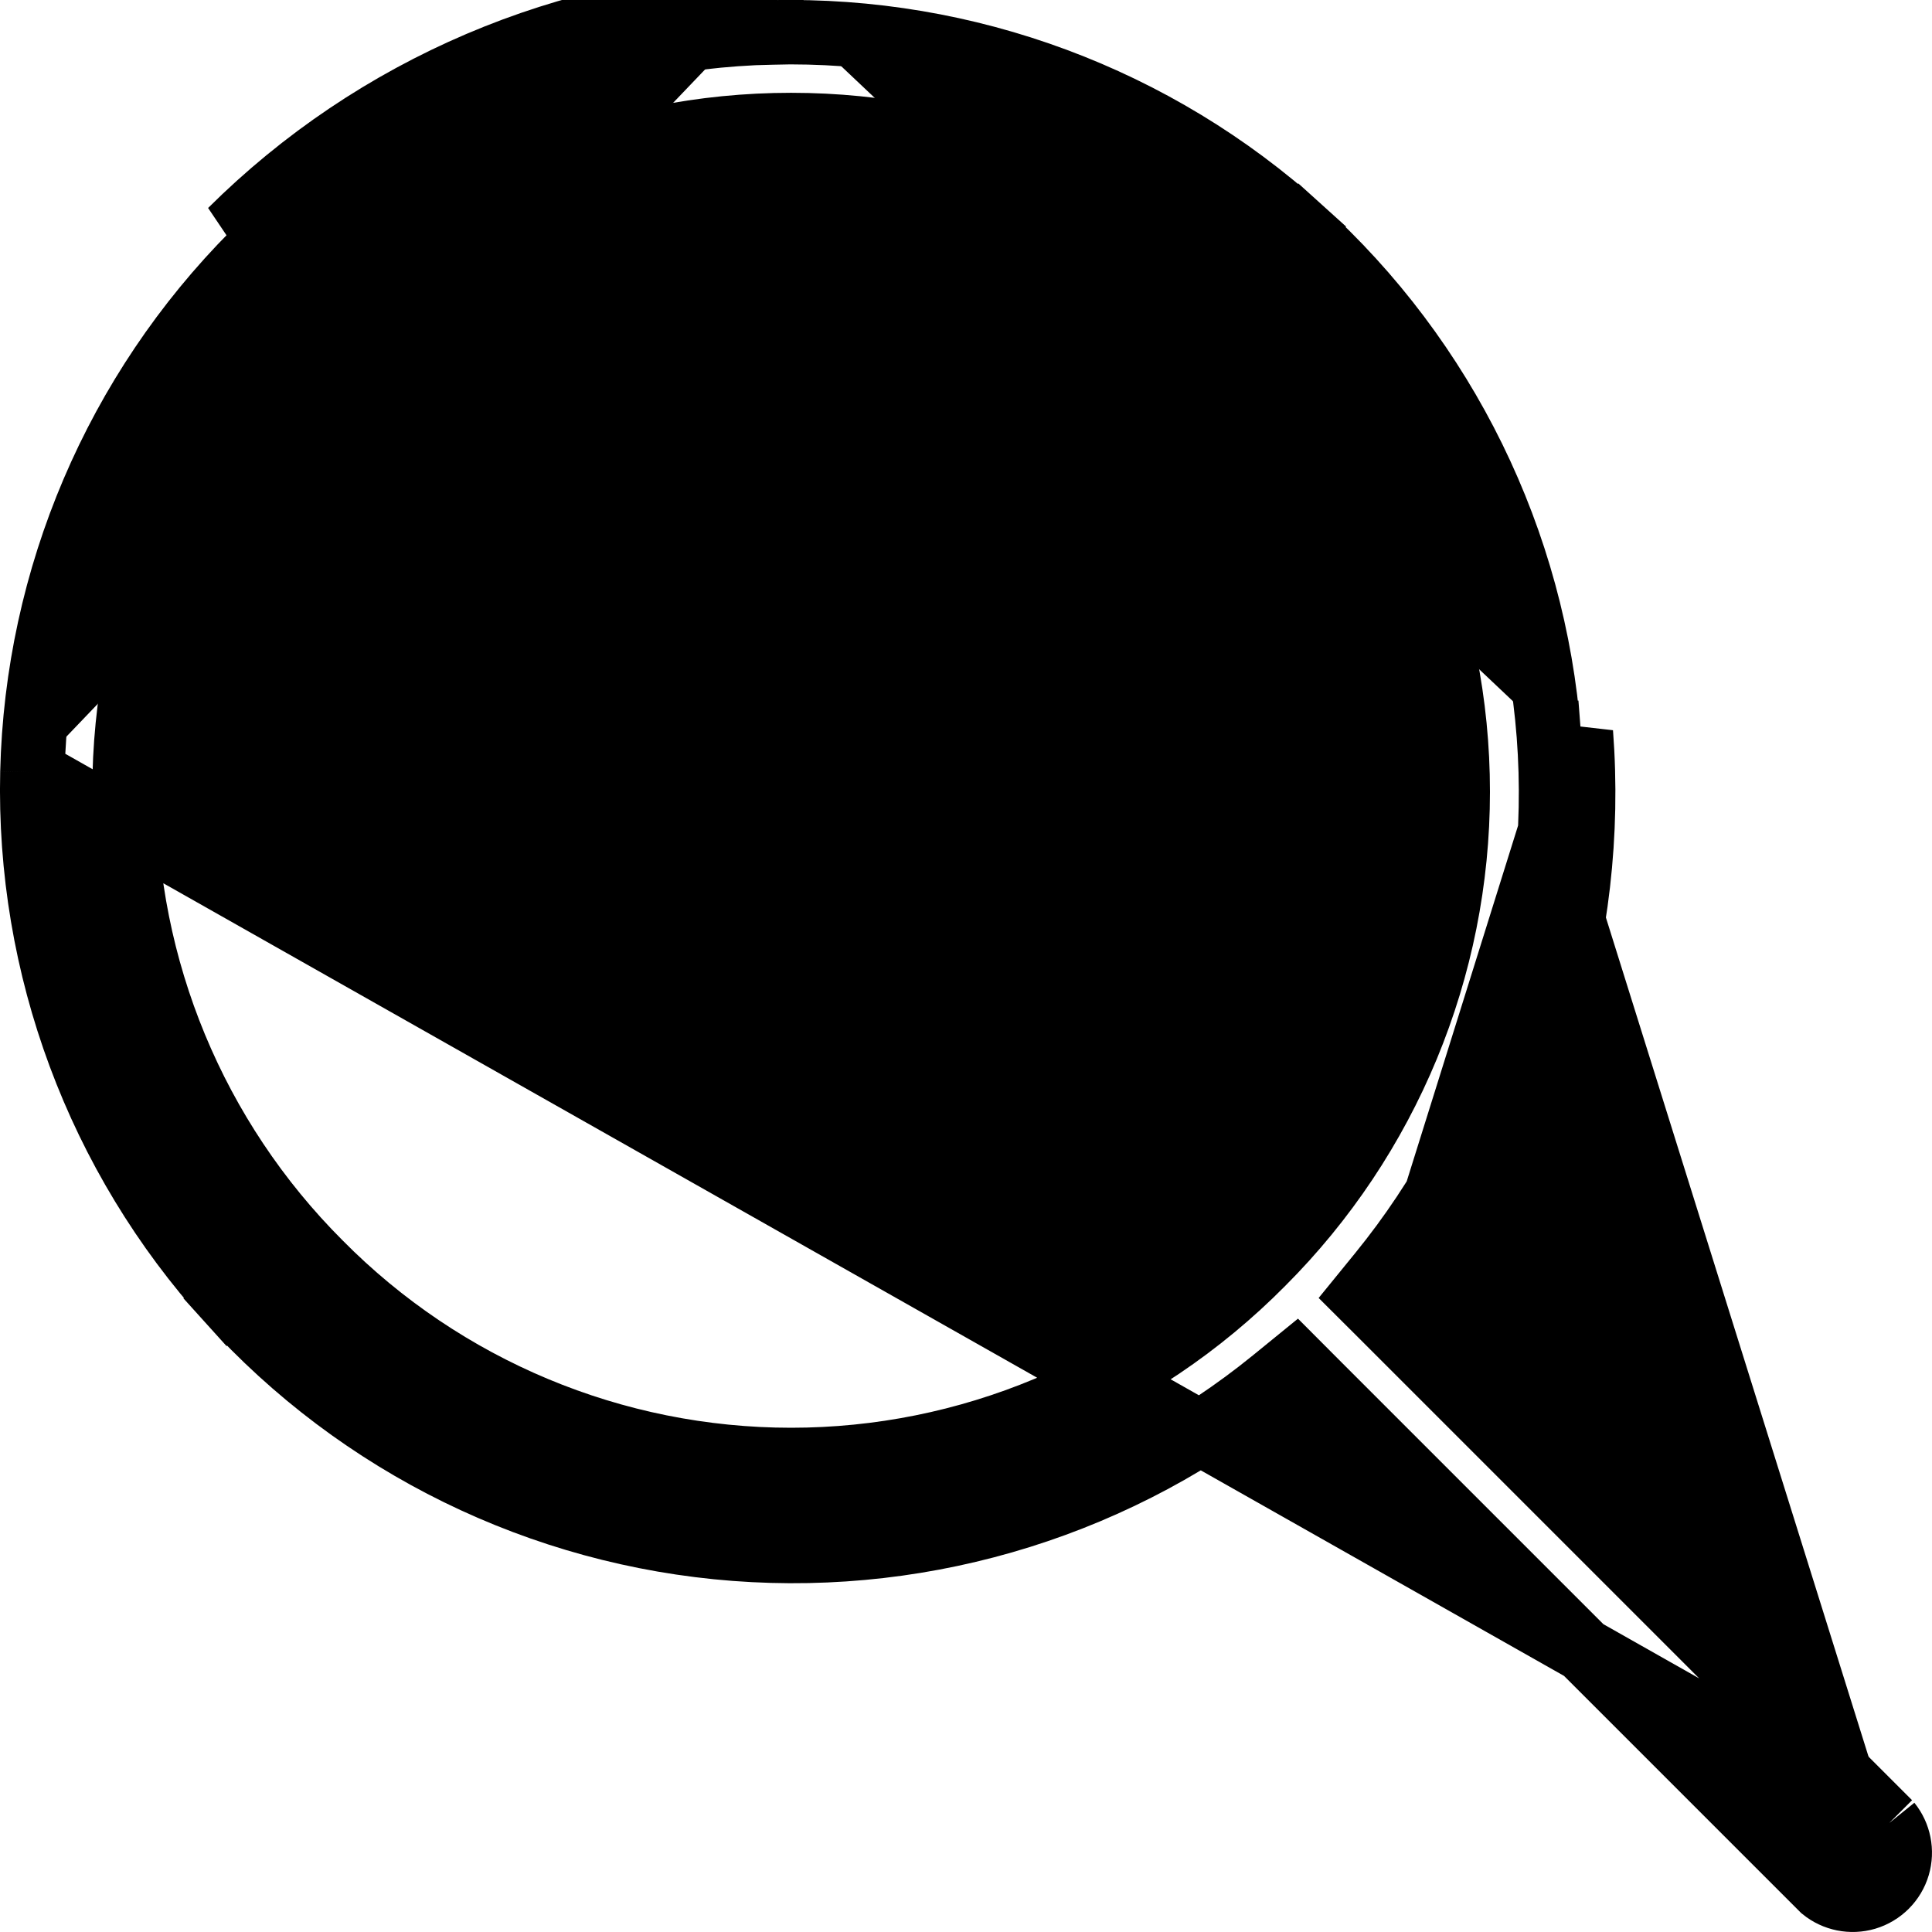
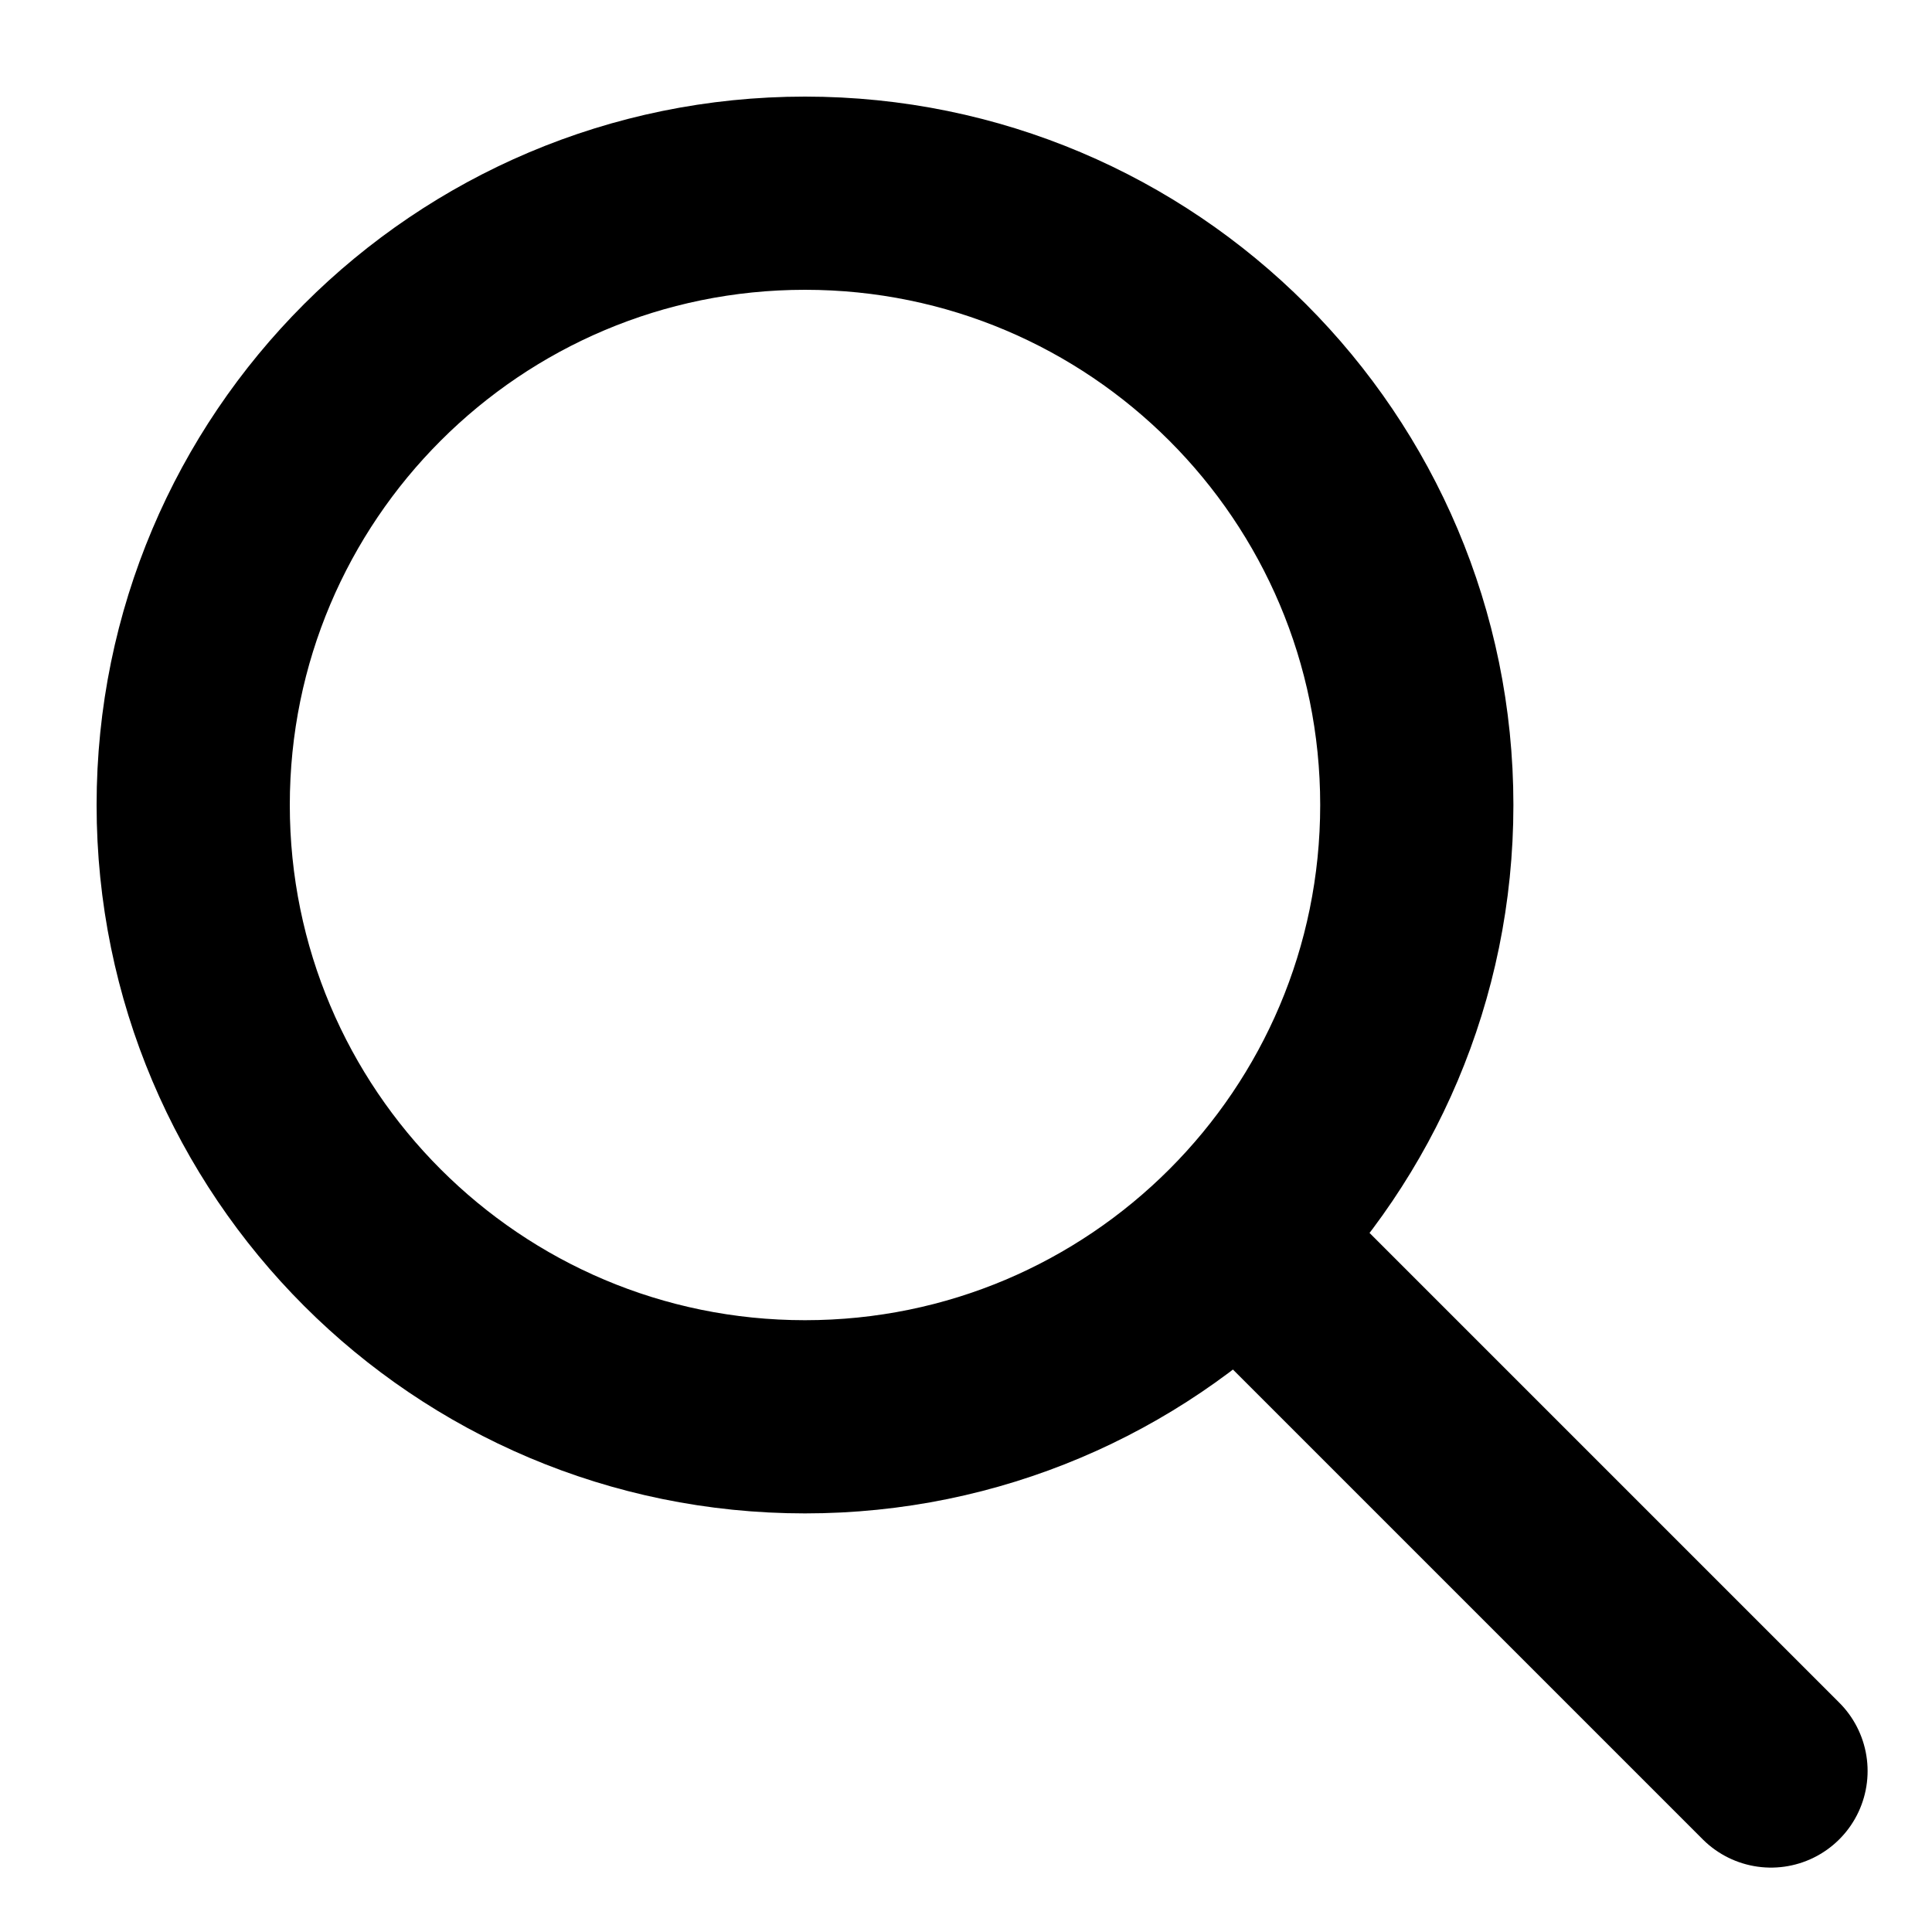
<svg xmlns="http://www.w3.org/2000/svg" width="30" height="30" viewBox="0 0 30 30" fill="none">
-   <path d="M29.337 28.307L21.469 20.439L21.149 20.12L21.434 19.77C23.344 17.423 24.28 14.432 24.05 11.415M29.337 28.307L0.503 11.99M29.337 28.307C29.488 28.494 29.538 28.744 29.47 28.976C29.4 29.213 29.214 29.399 28.976 29.47C28.744 29.538 28.493 29.488 28.305 29.335L20.439 21.469L20.12 21.149L19.77 21.434C17.423 23.344 14.432 24.28 11.415 24.05C8.398 23.819 5.584 22.44 3.554 20.196L3.183 20.531L3.554 20.196C1.524 17.952 0.432 15.015 0.503 11.99M29.337 28.307L0.503 11.99M24.05 11.415L24.548 11.377M24.05 11.415L24.548 11.377M24.05 11.415C23.819 8.398 22.44 5.584 20.196 3.554L20.531 3.183L20.196 3.554C17.952 1.524 15.015 0.432 11.99 0.503L11.978 0.003M24.548 11.377C24.788 14.522 23.813 17.639 21.822 20.086L24.548 11.377ZM11.978 0.003L11.99 0.503C8.965 0.575 6.083 1.804 3.938 3.938C1.804 6.083 0.575 8.965 0.503 11.99M11.978 0.003C8.825 0.078 5.82 1.36 3.584 3.584L11.978 0.003ZM4.964 4.974L4.964 4.974C3.022 6.915 1.932 9.549 1.933 12.295C1.933 15.04 3.024 17.673 4.966 19.614C6.899 21.569 9.534 22.67 12.284 22.67C15.034 22.67 17.67 21.569 19.603 19.614C21.544 17.673 22.636 15.04 22.636 12.295C22.637 9.549 21.547 6.915 19.605 4.974C17.664 3.032 15.03 1.941 12.284 1.941C9.539 1.941 6.905 3.032 4.964 4.974Z" fill="black" stroke="black" />
+   <path d="M12.5 22C17.747 22 22 17.747 22 12.5C22 7.253 17.747 3 12.5 3C7.253 3 3 7.253 3 12.5C3 17.747 7.253 22 12.5 22Z" stroke="black" stroke-width="3" />
+   <path d="M19.5 19.5L27.5 27.5" stroke="black" stroke-width="3" stroke-linecap="round" />
</svg>
